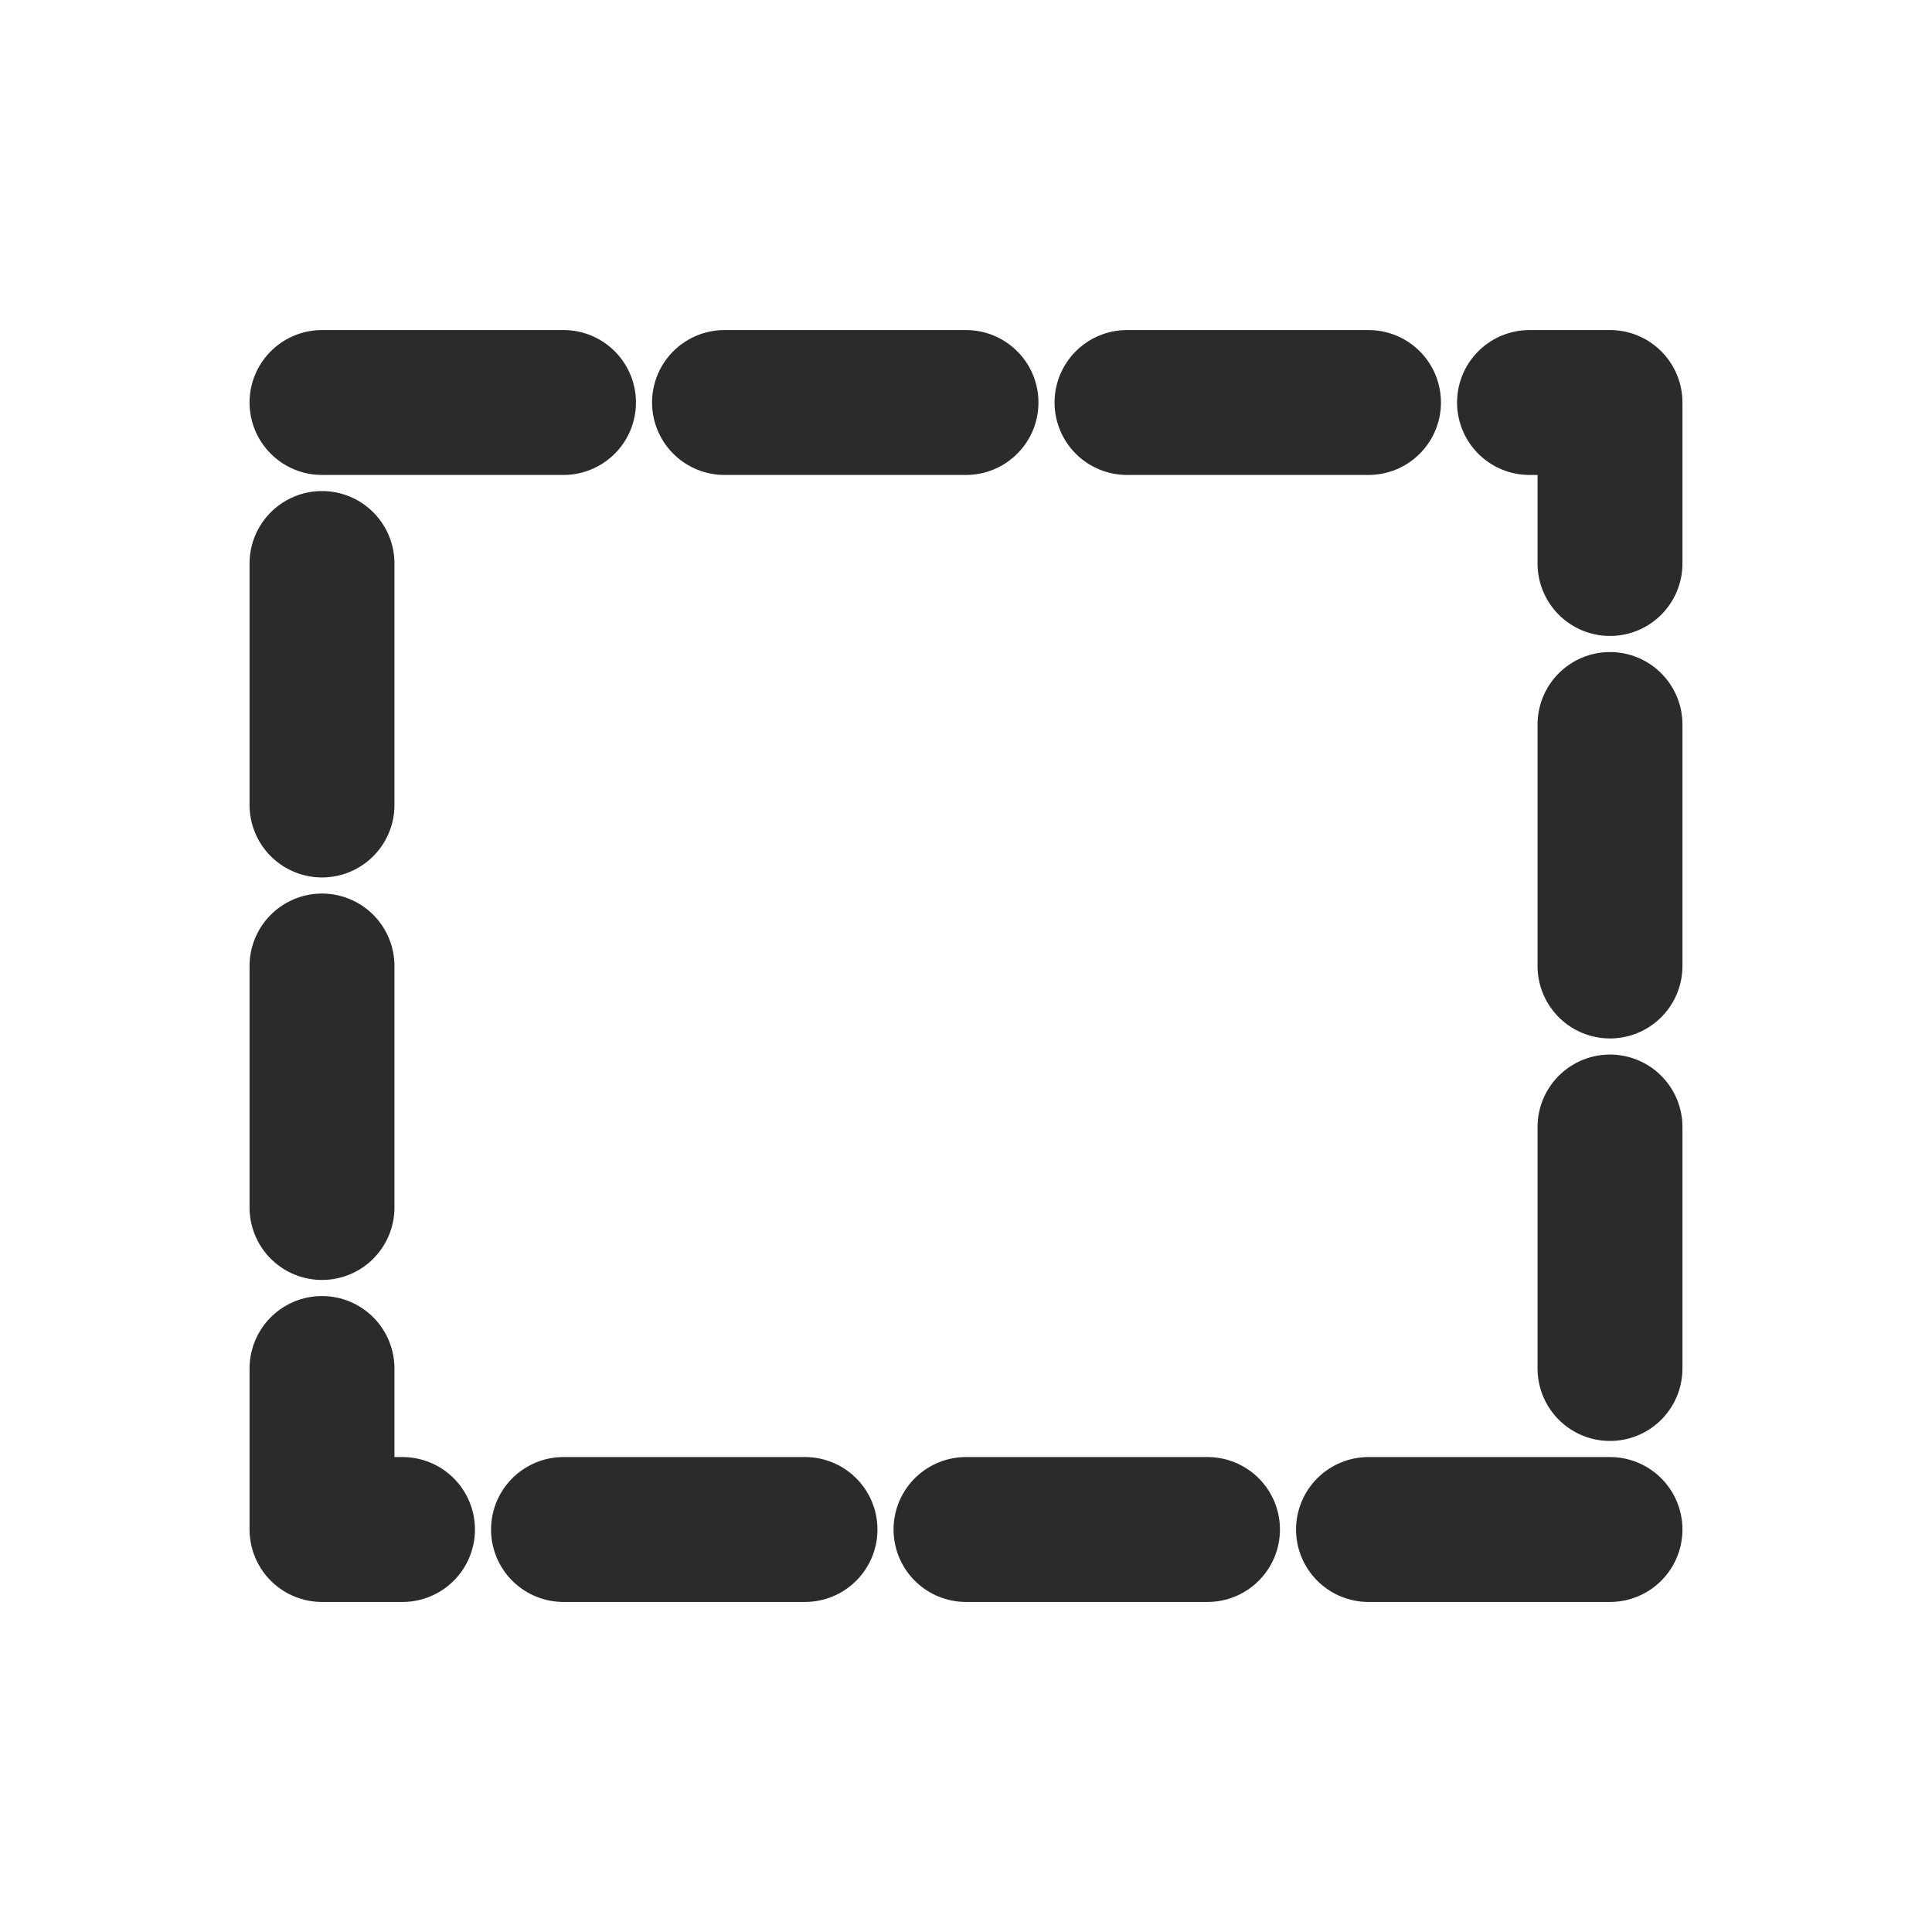
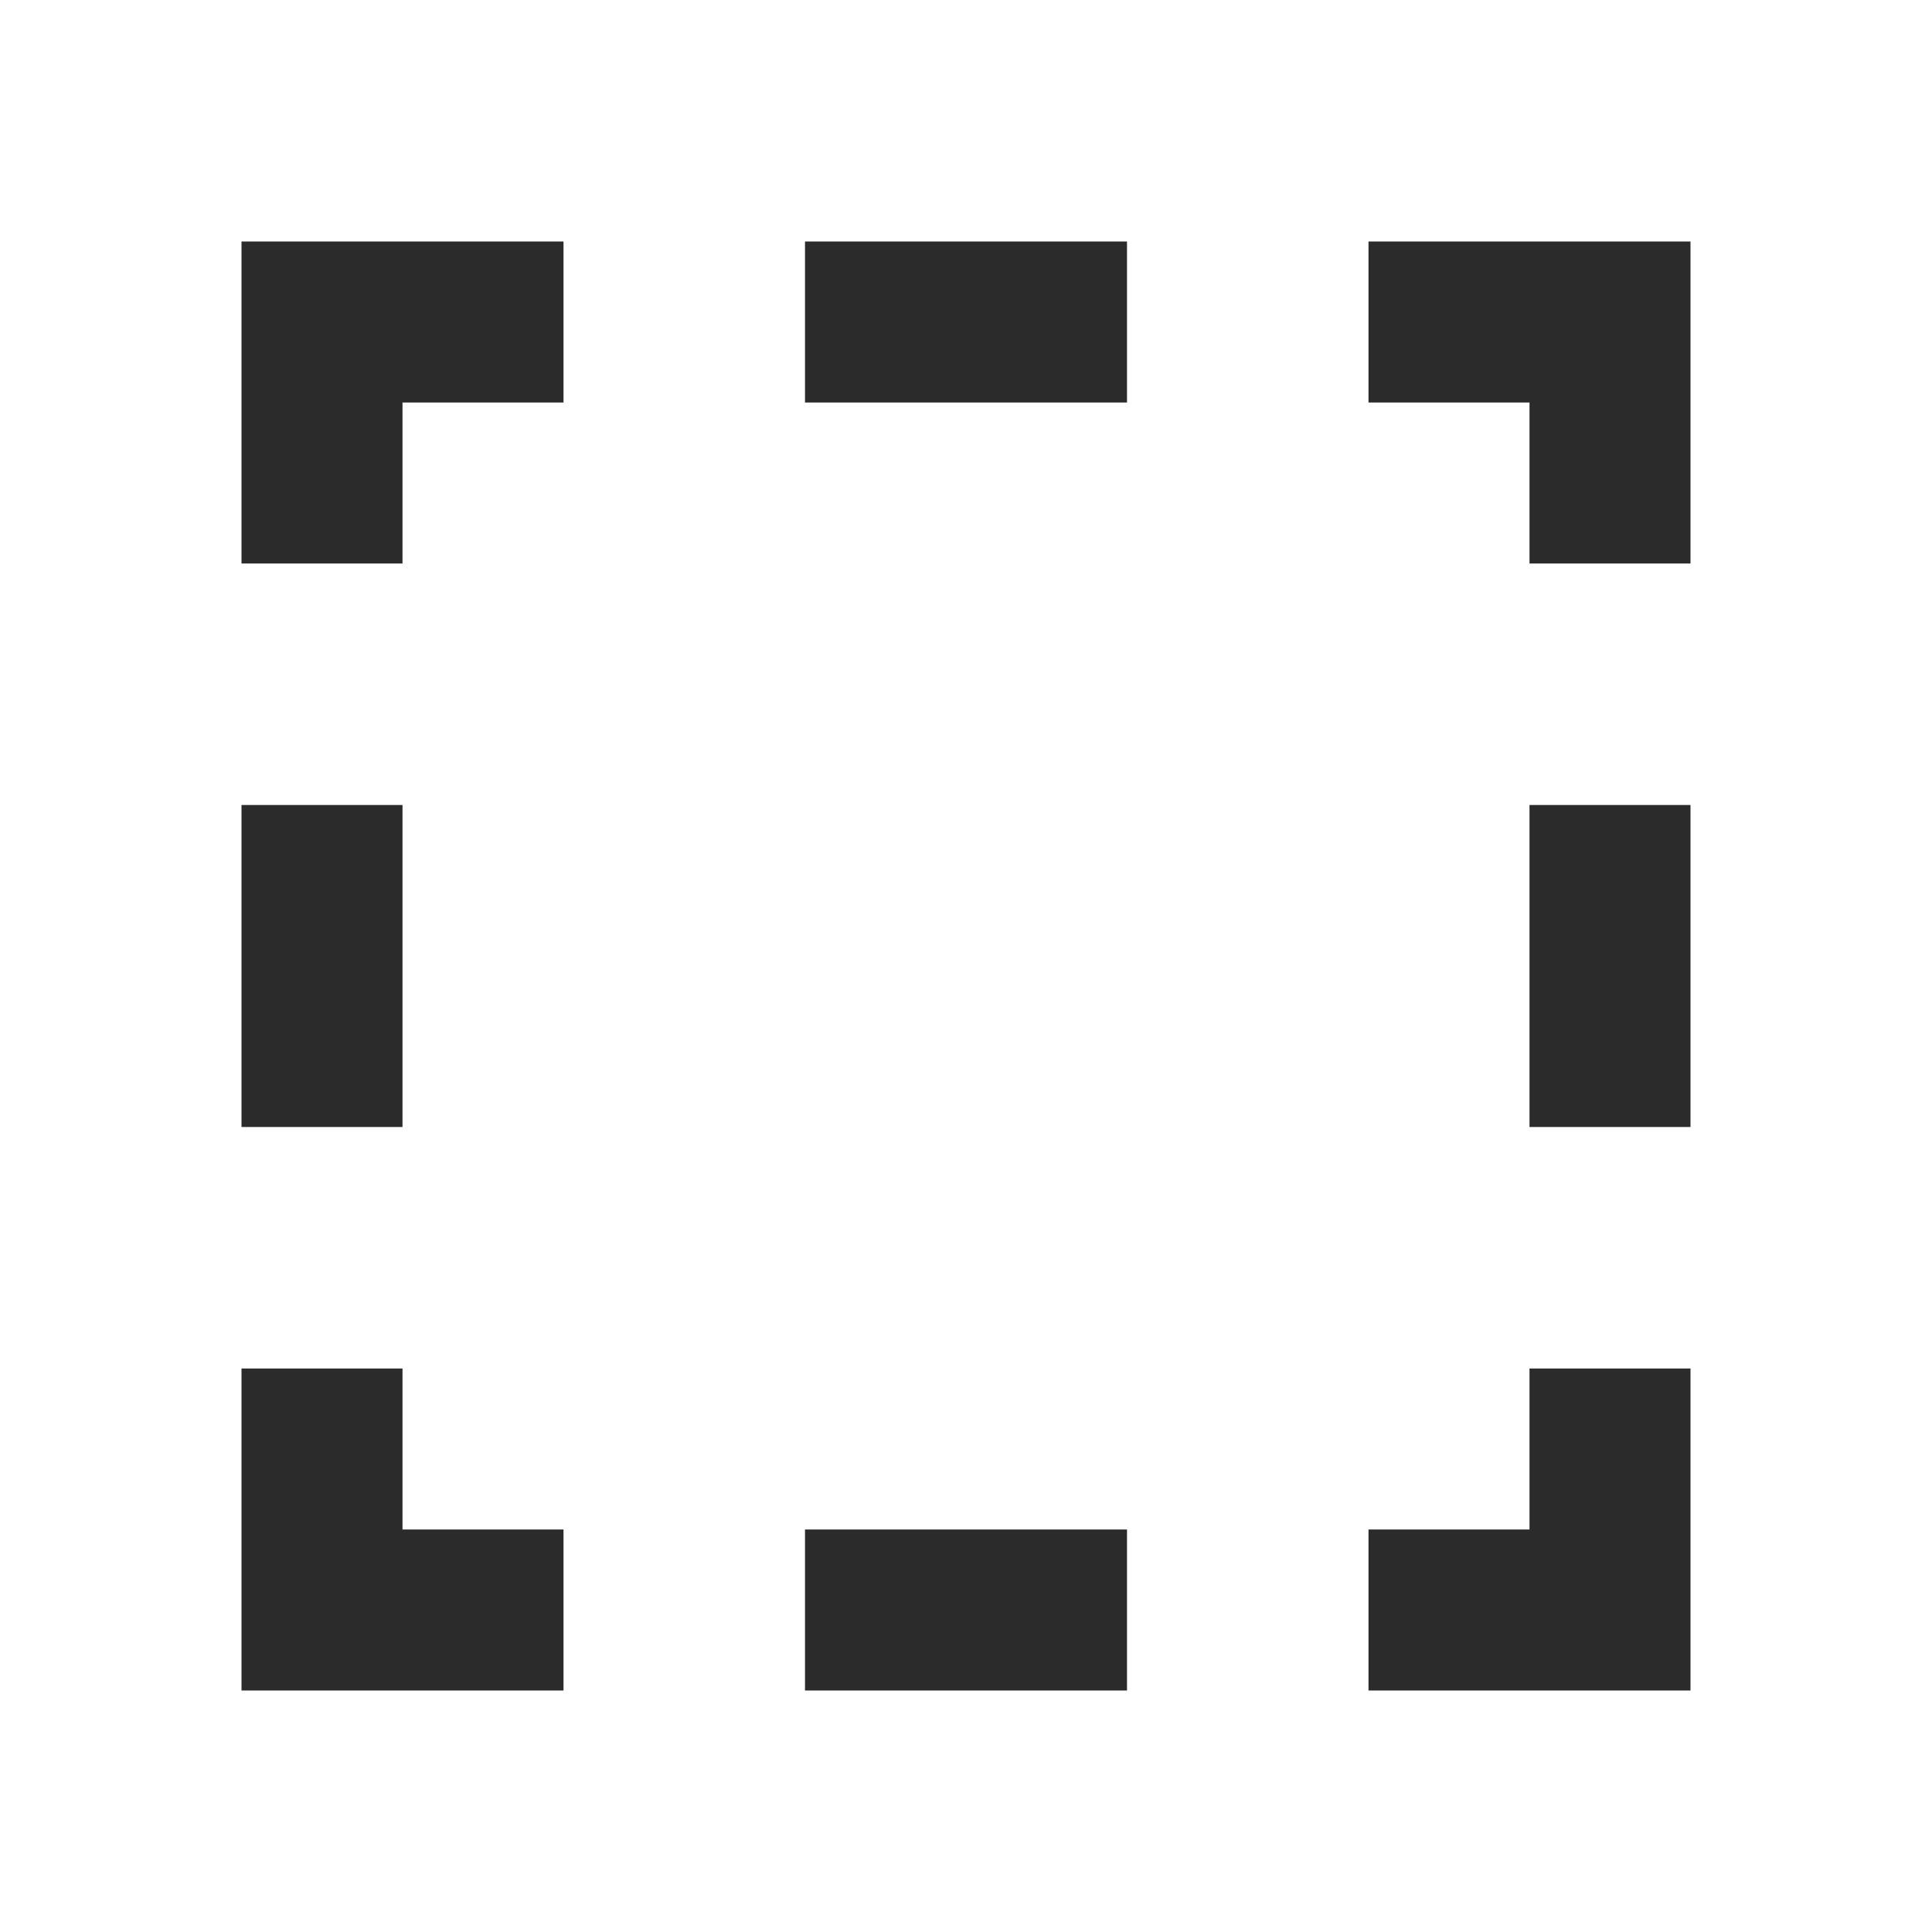
- <svg xmlns="http://www.w3.org/2000/svg" width="24" height="24" viewBox="0 0 24 24" fill="none" stroke="#2b2b2b" stroke-width="1.8" stroke-linecap="round" stroke-linejoin="round">
-   <rect x="4" y="5" width="16" height="14" stroke-dasharray="3 2" />
+ <svg xmlns="http://www.w3.org/2000/svg" width="24" height="24" viewBox="0 0 24 24" fill="none" stroke="#2b2b2b" stroke-width="2" stroke-linecap="round" stroke-linejoin="round">
+   <g stroke-linecap="butt" stroke-linejoin="miter">
+     <path d="M4 7V4h3M17 4h3v3M20 17v3h-3M7 20H4v-3" />
+     <path d="M10 4h4M20 10v4M14 20h-4M4 14v-4" />
+   </g>
</svg>
